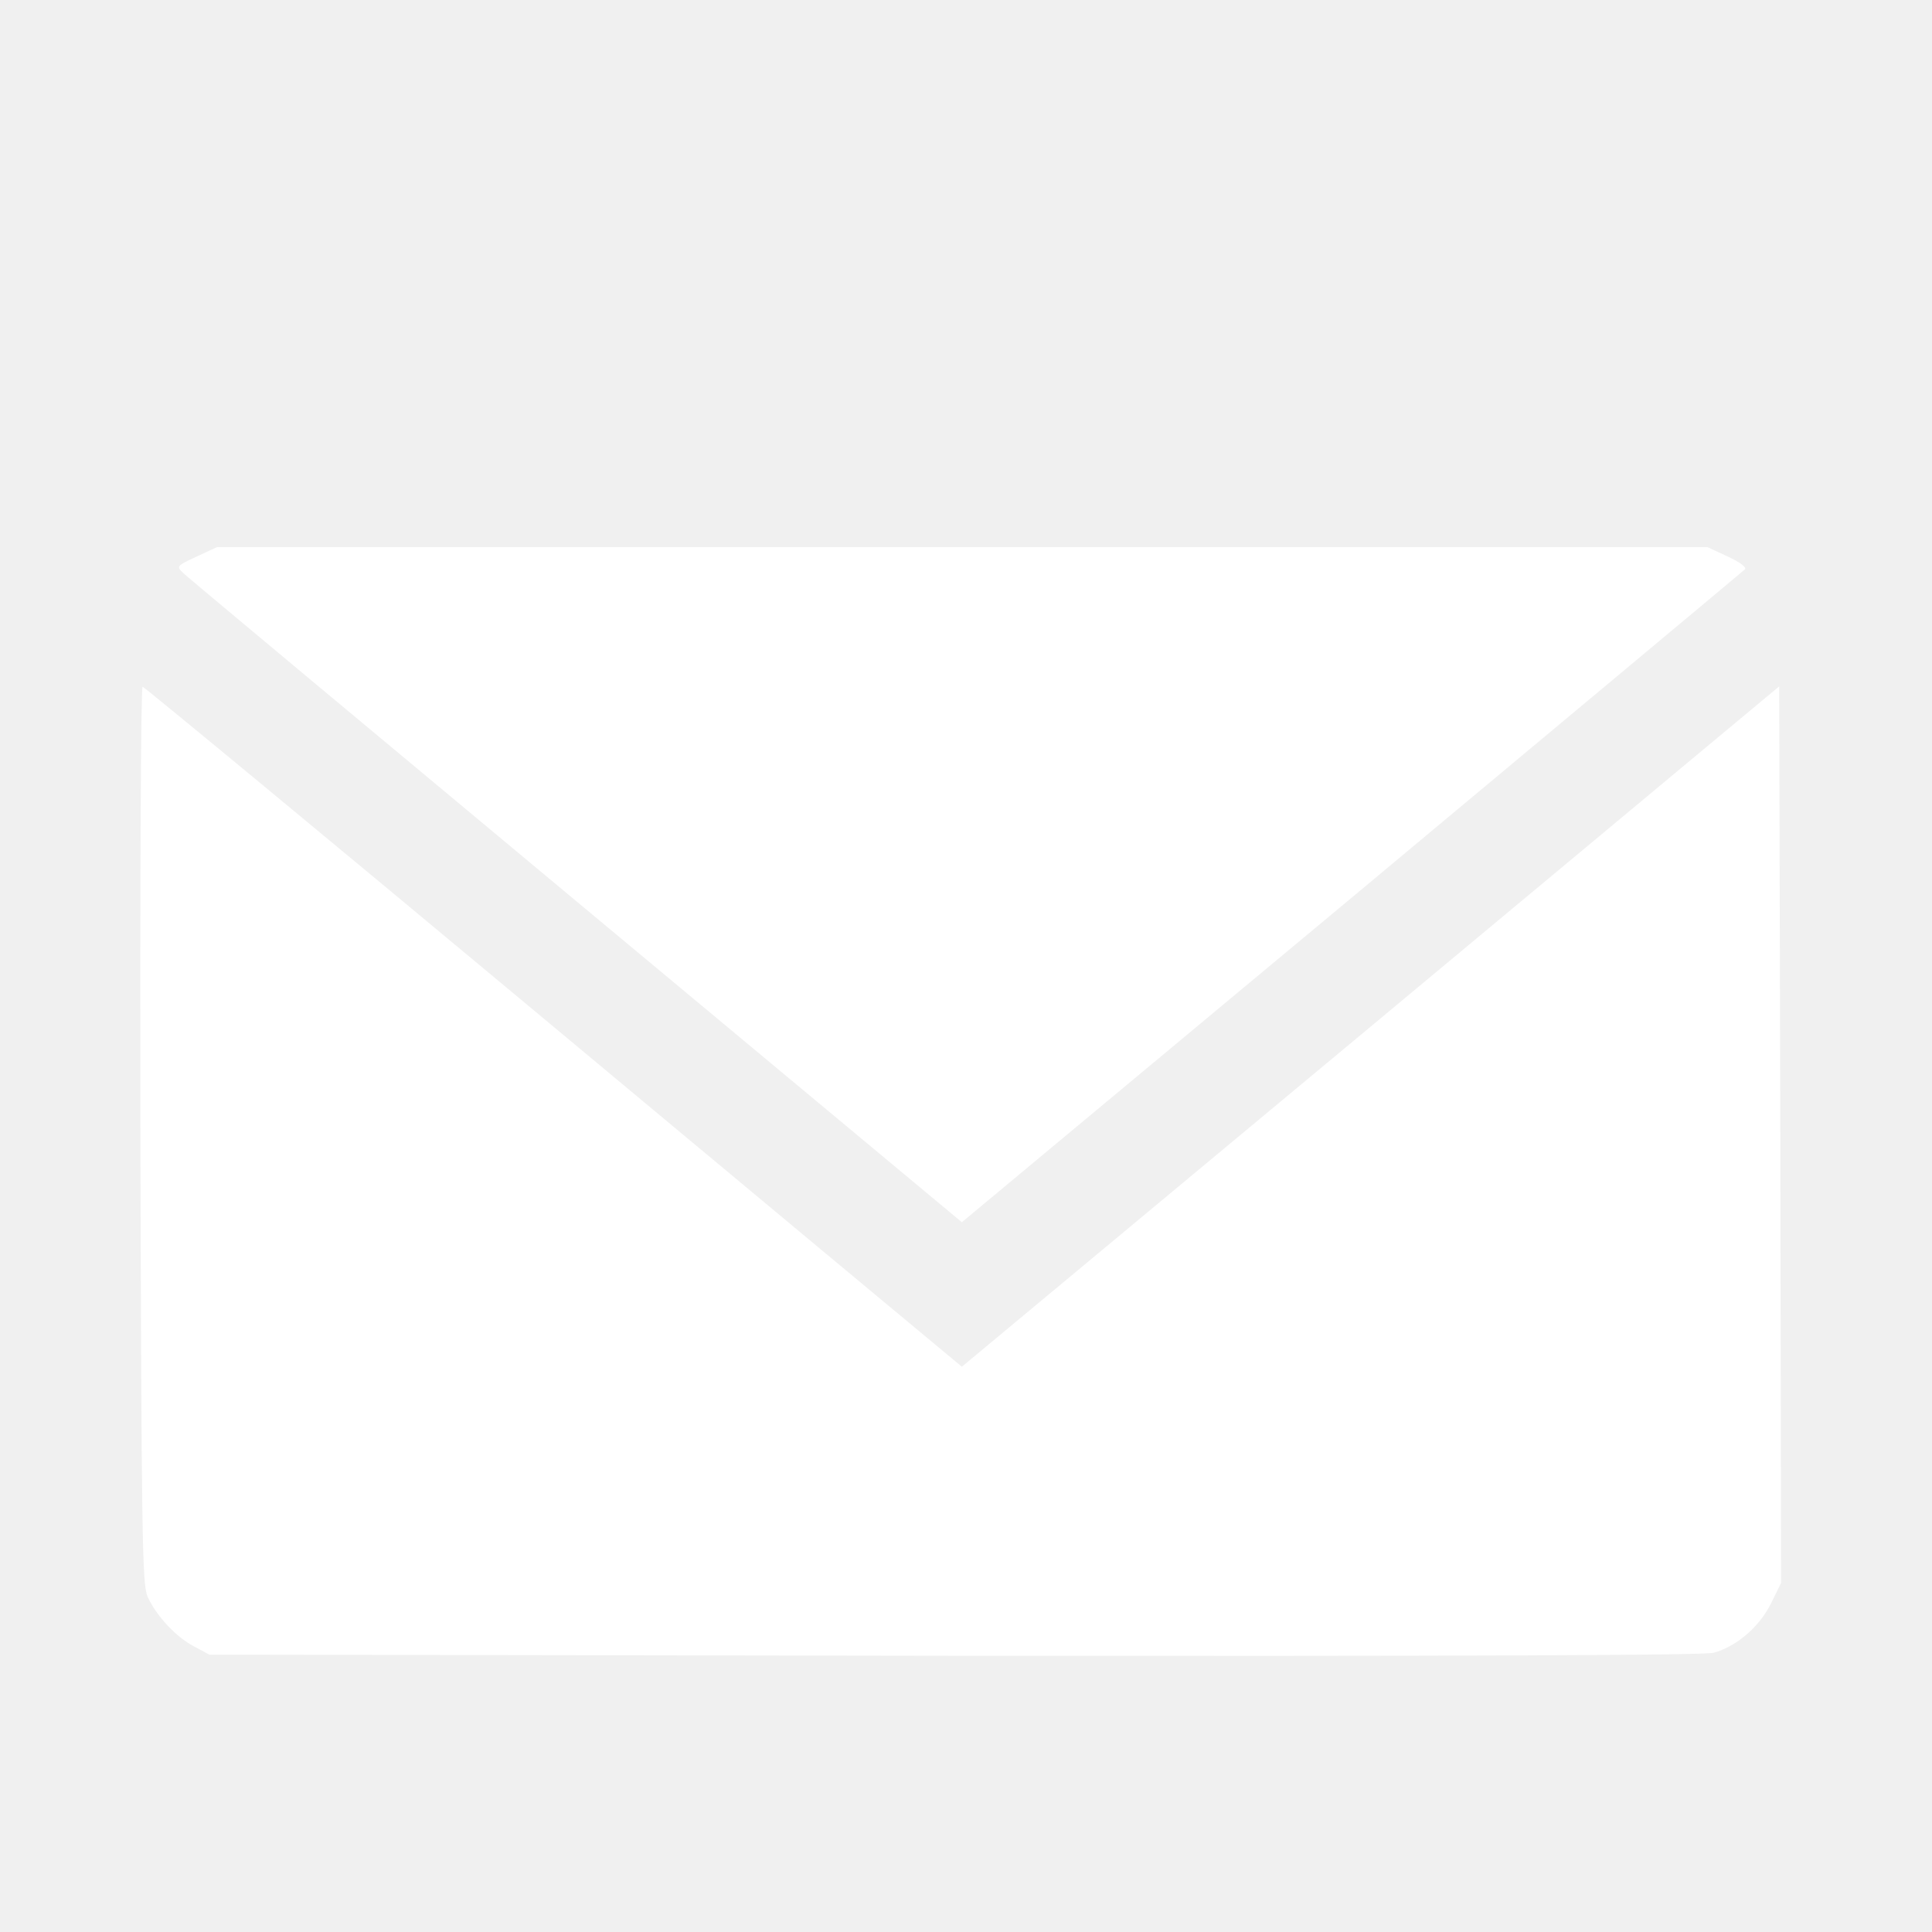
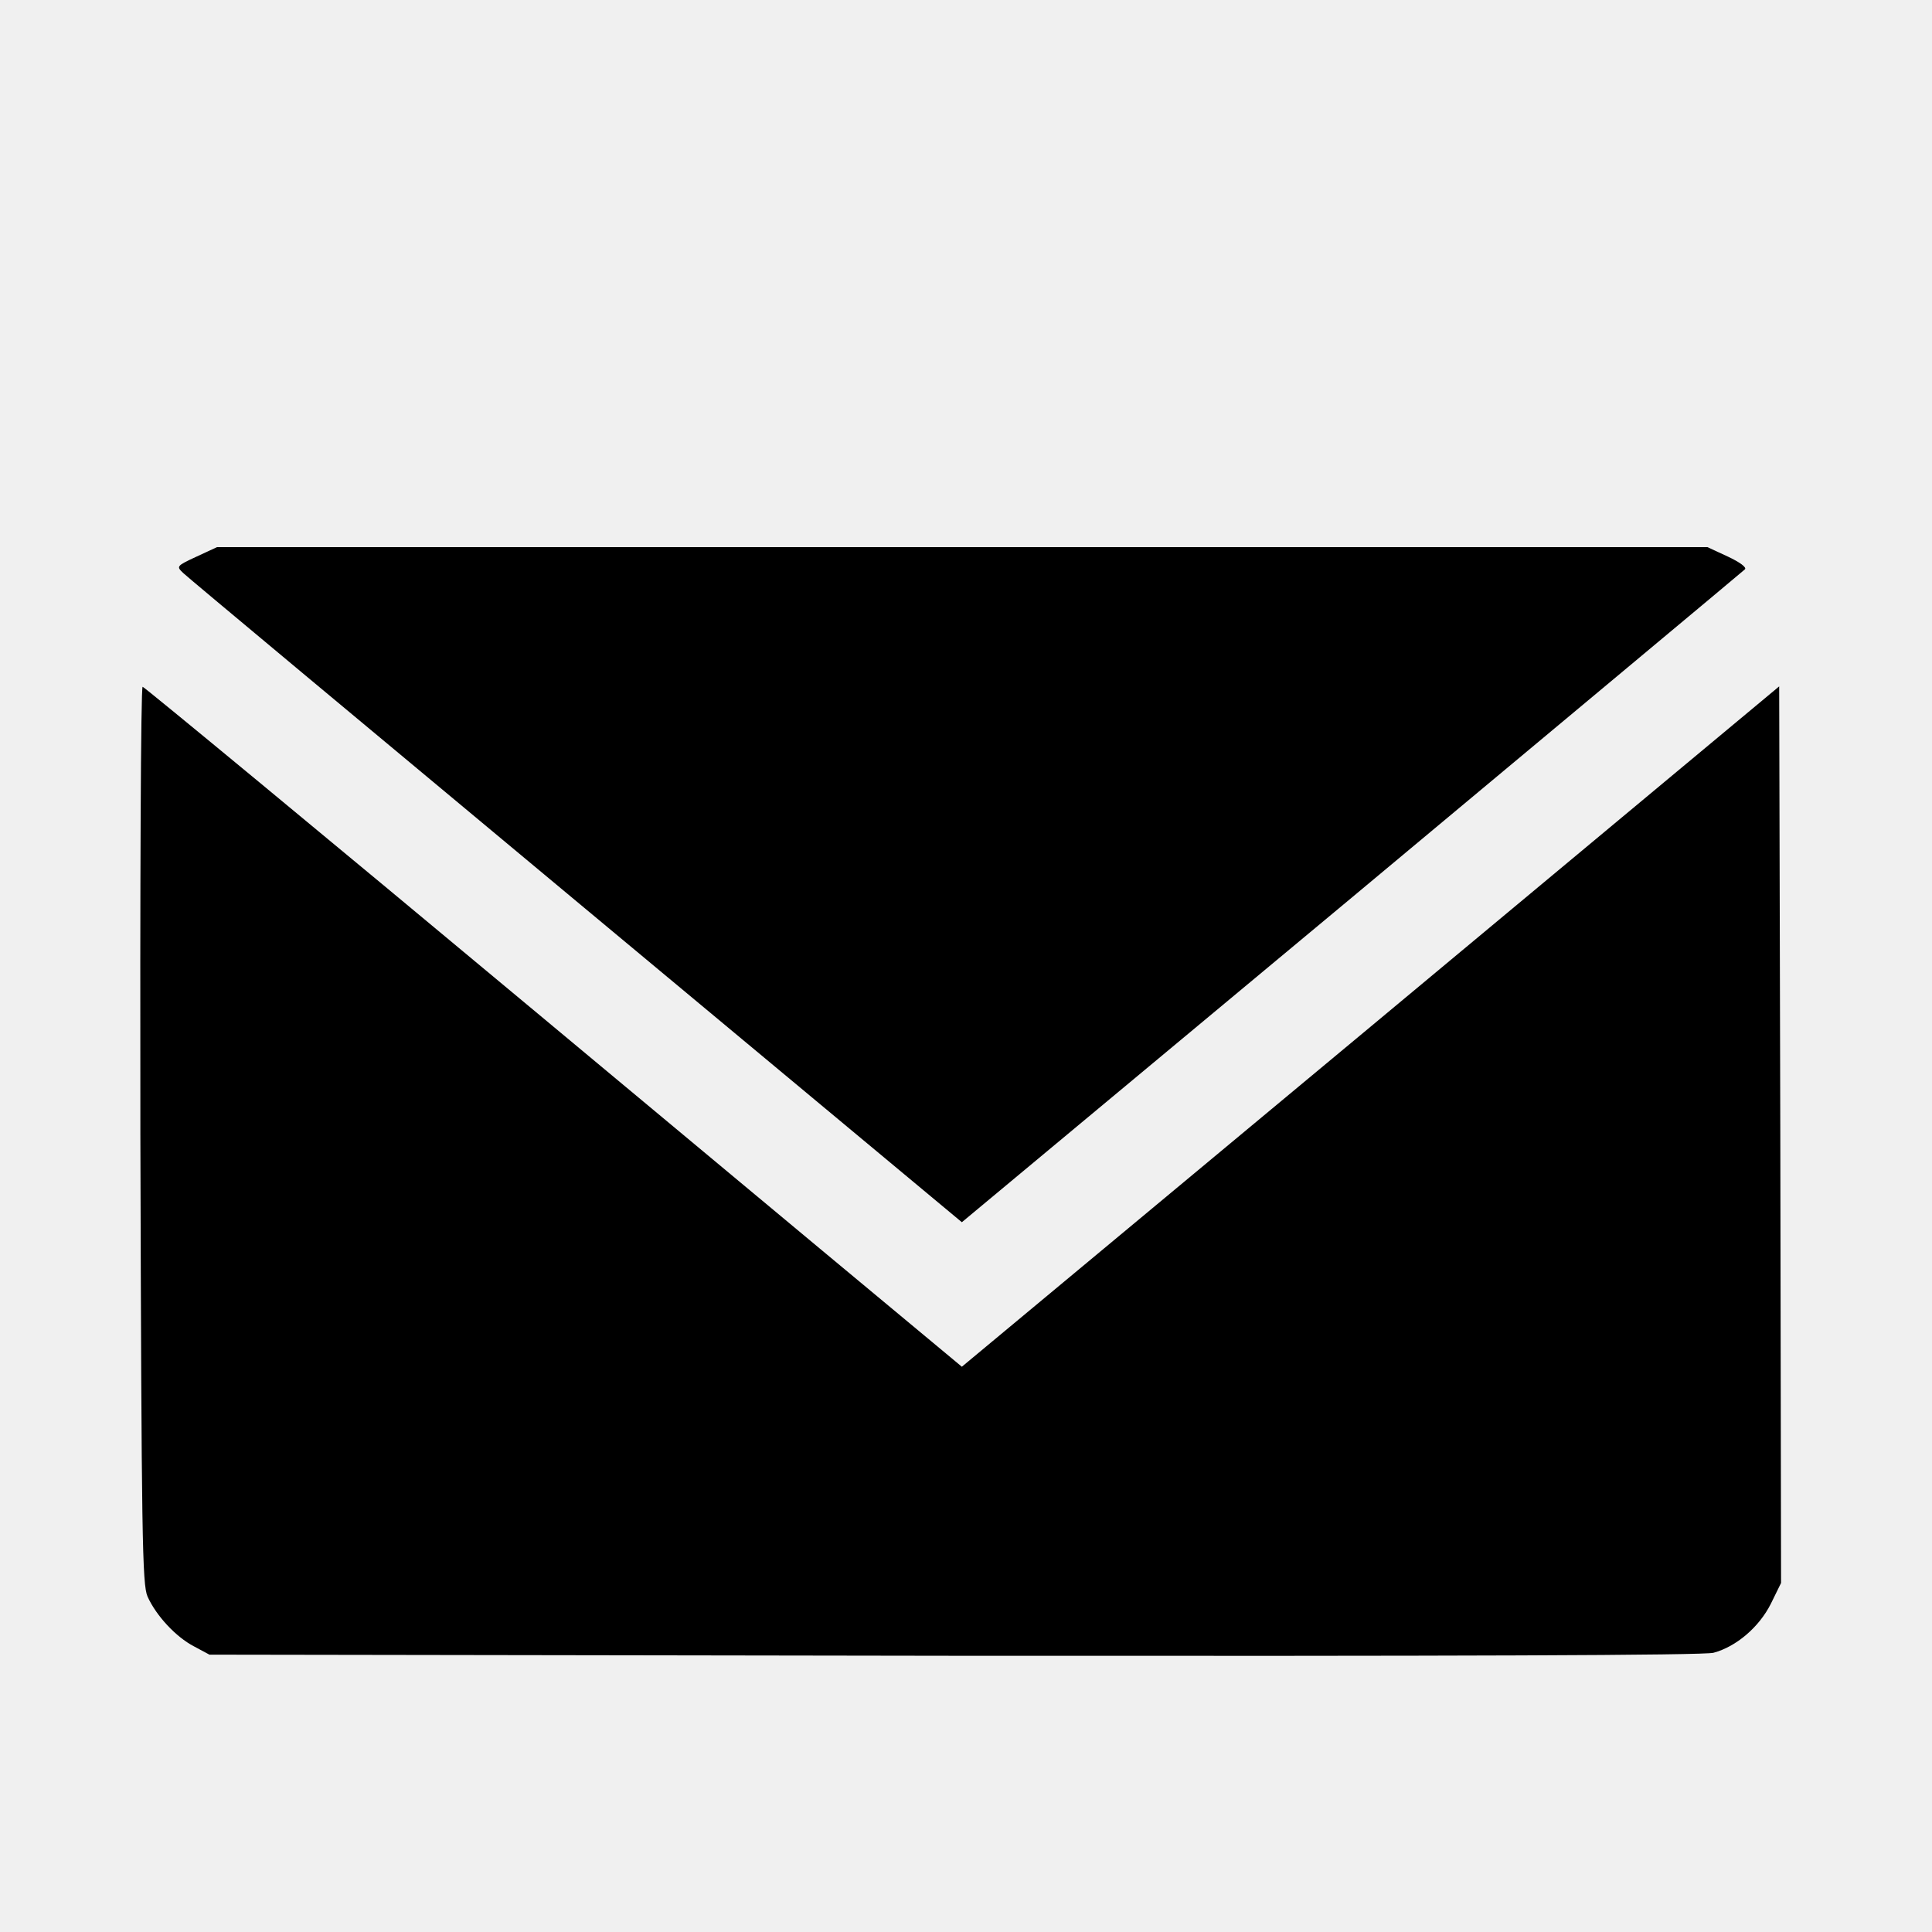
<svg xmlns="http://www.w3.org/2000/svg" version="1.0" width="512pt" height="512pt" viewBox="0 0 512 512" preserveAspectRatio="xMidYMid meet">
-   <g transform="translate(0,512) scale(0.1,-0.1)" fill="#ffffff" stroke="none">
+   <g transform="translate(0,512) scale(0.1,-0.1)" fill="#000000" stroke="none">
    <path d="M521 3645 c-54 -25 -54 -26 -35 -44 10 -10 479 -401 1041 -869 l1022 -851 1033 860 c568 474 1037 865 1042 870 6 5 -13 19 -45 34 l-54 25 -1975 0 -1975 0 -54 -25z" />
    <path d="M372 2113 c3 -1072 5 -1192 19 -1224 23 -51 75 -107 123 -132 l41 -22 1974 -3 c1339 -1 1986 1 2012 8 60 16 121 68 152 130 l27 55 -2 1188 -3 1188 -1083 -902 -1083 -901 -42 35 c-23 19 -510 424 -1082 901 -571 476 -1043 866 -1047 866 -5 0 -7 -534 -6 -1187z" />
  </g>
</svg>
